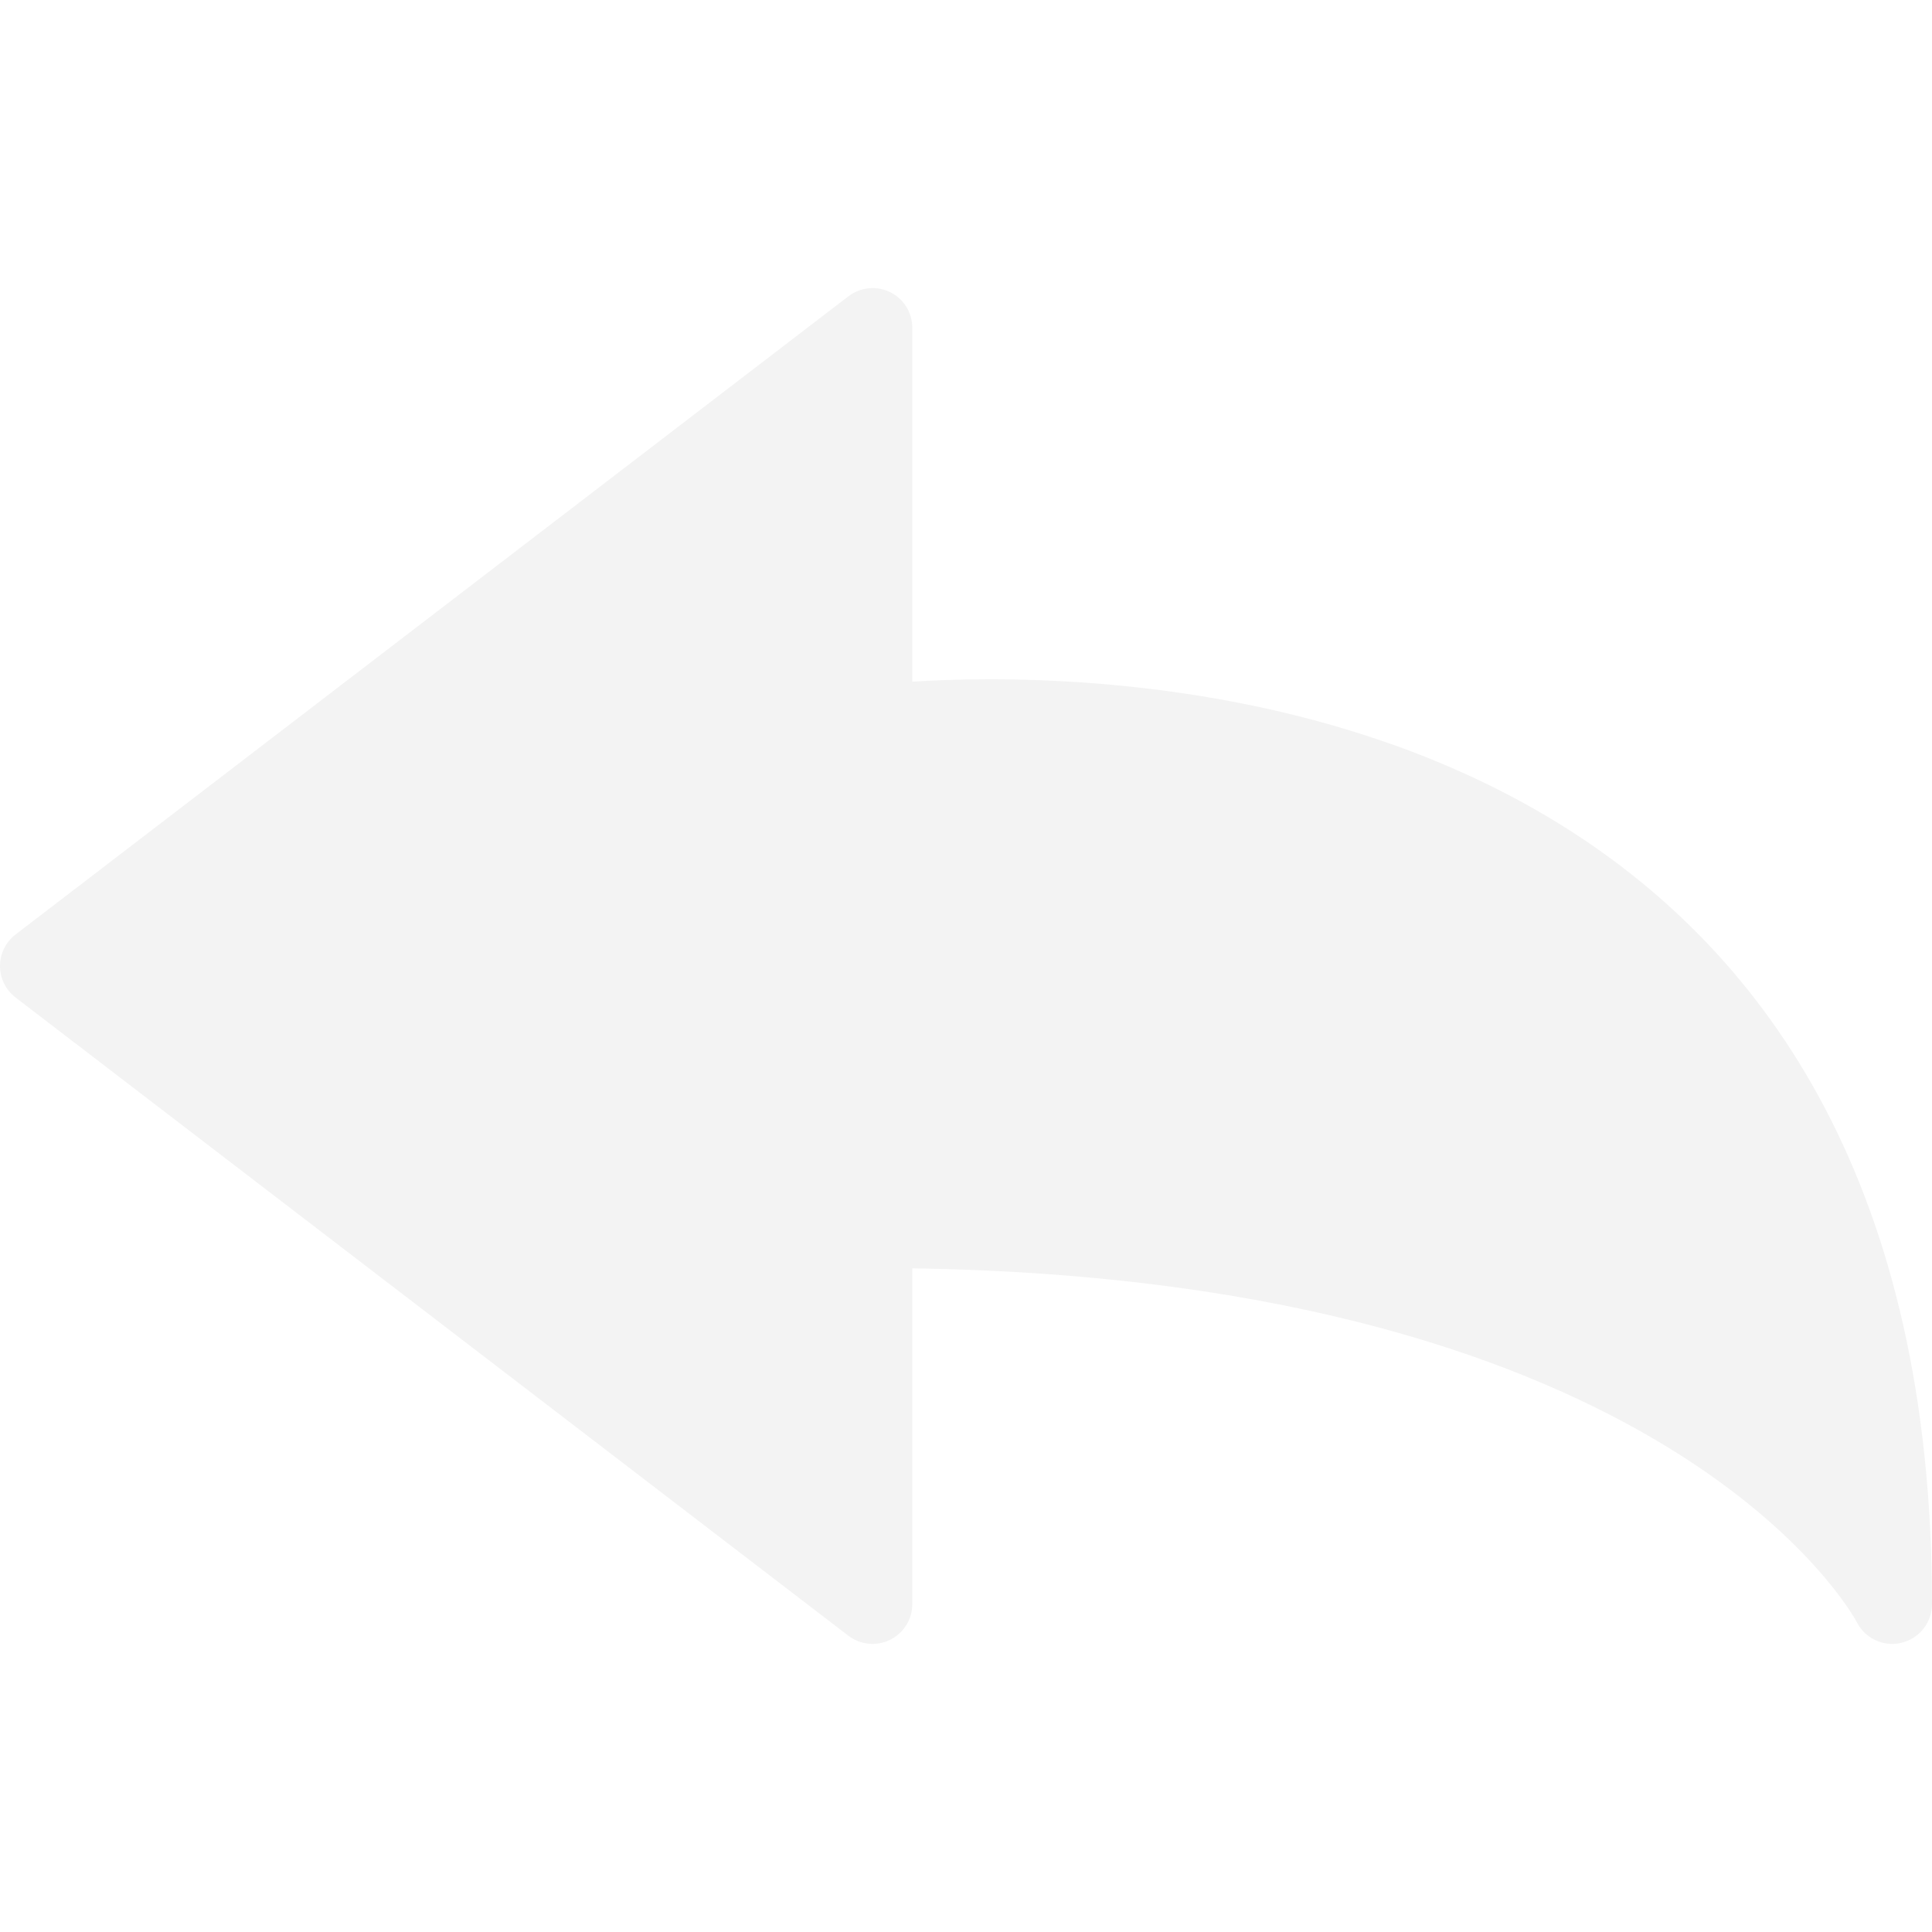
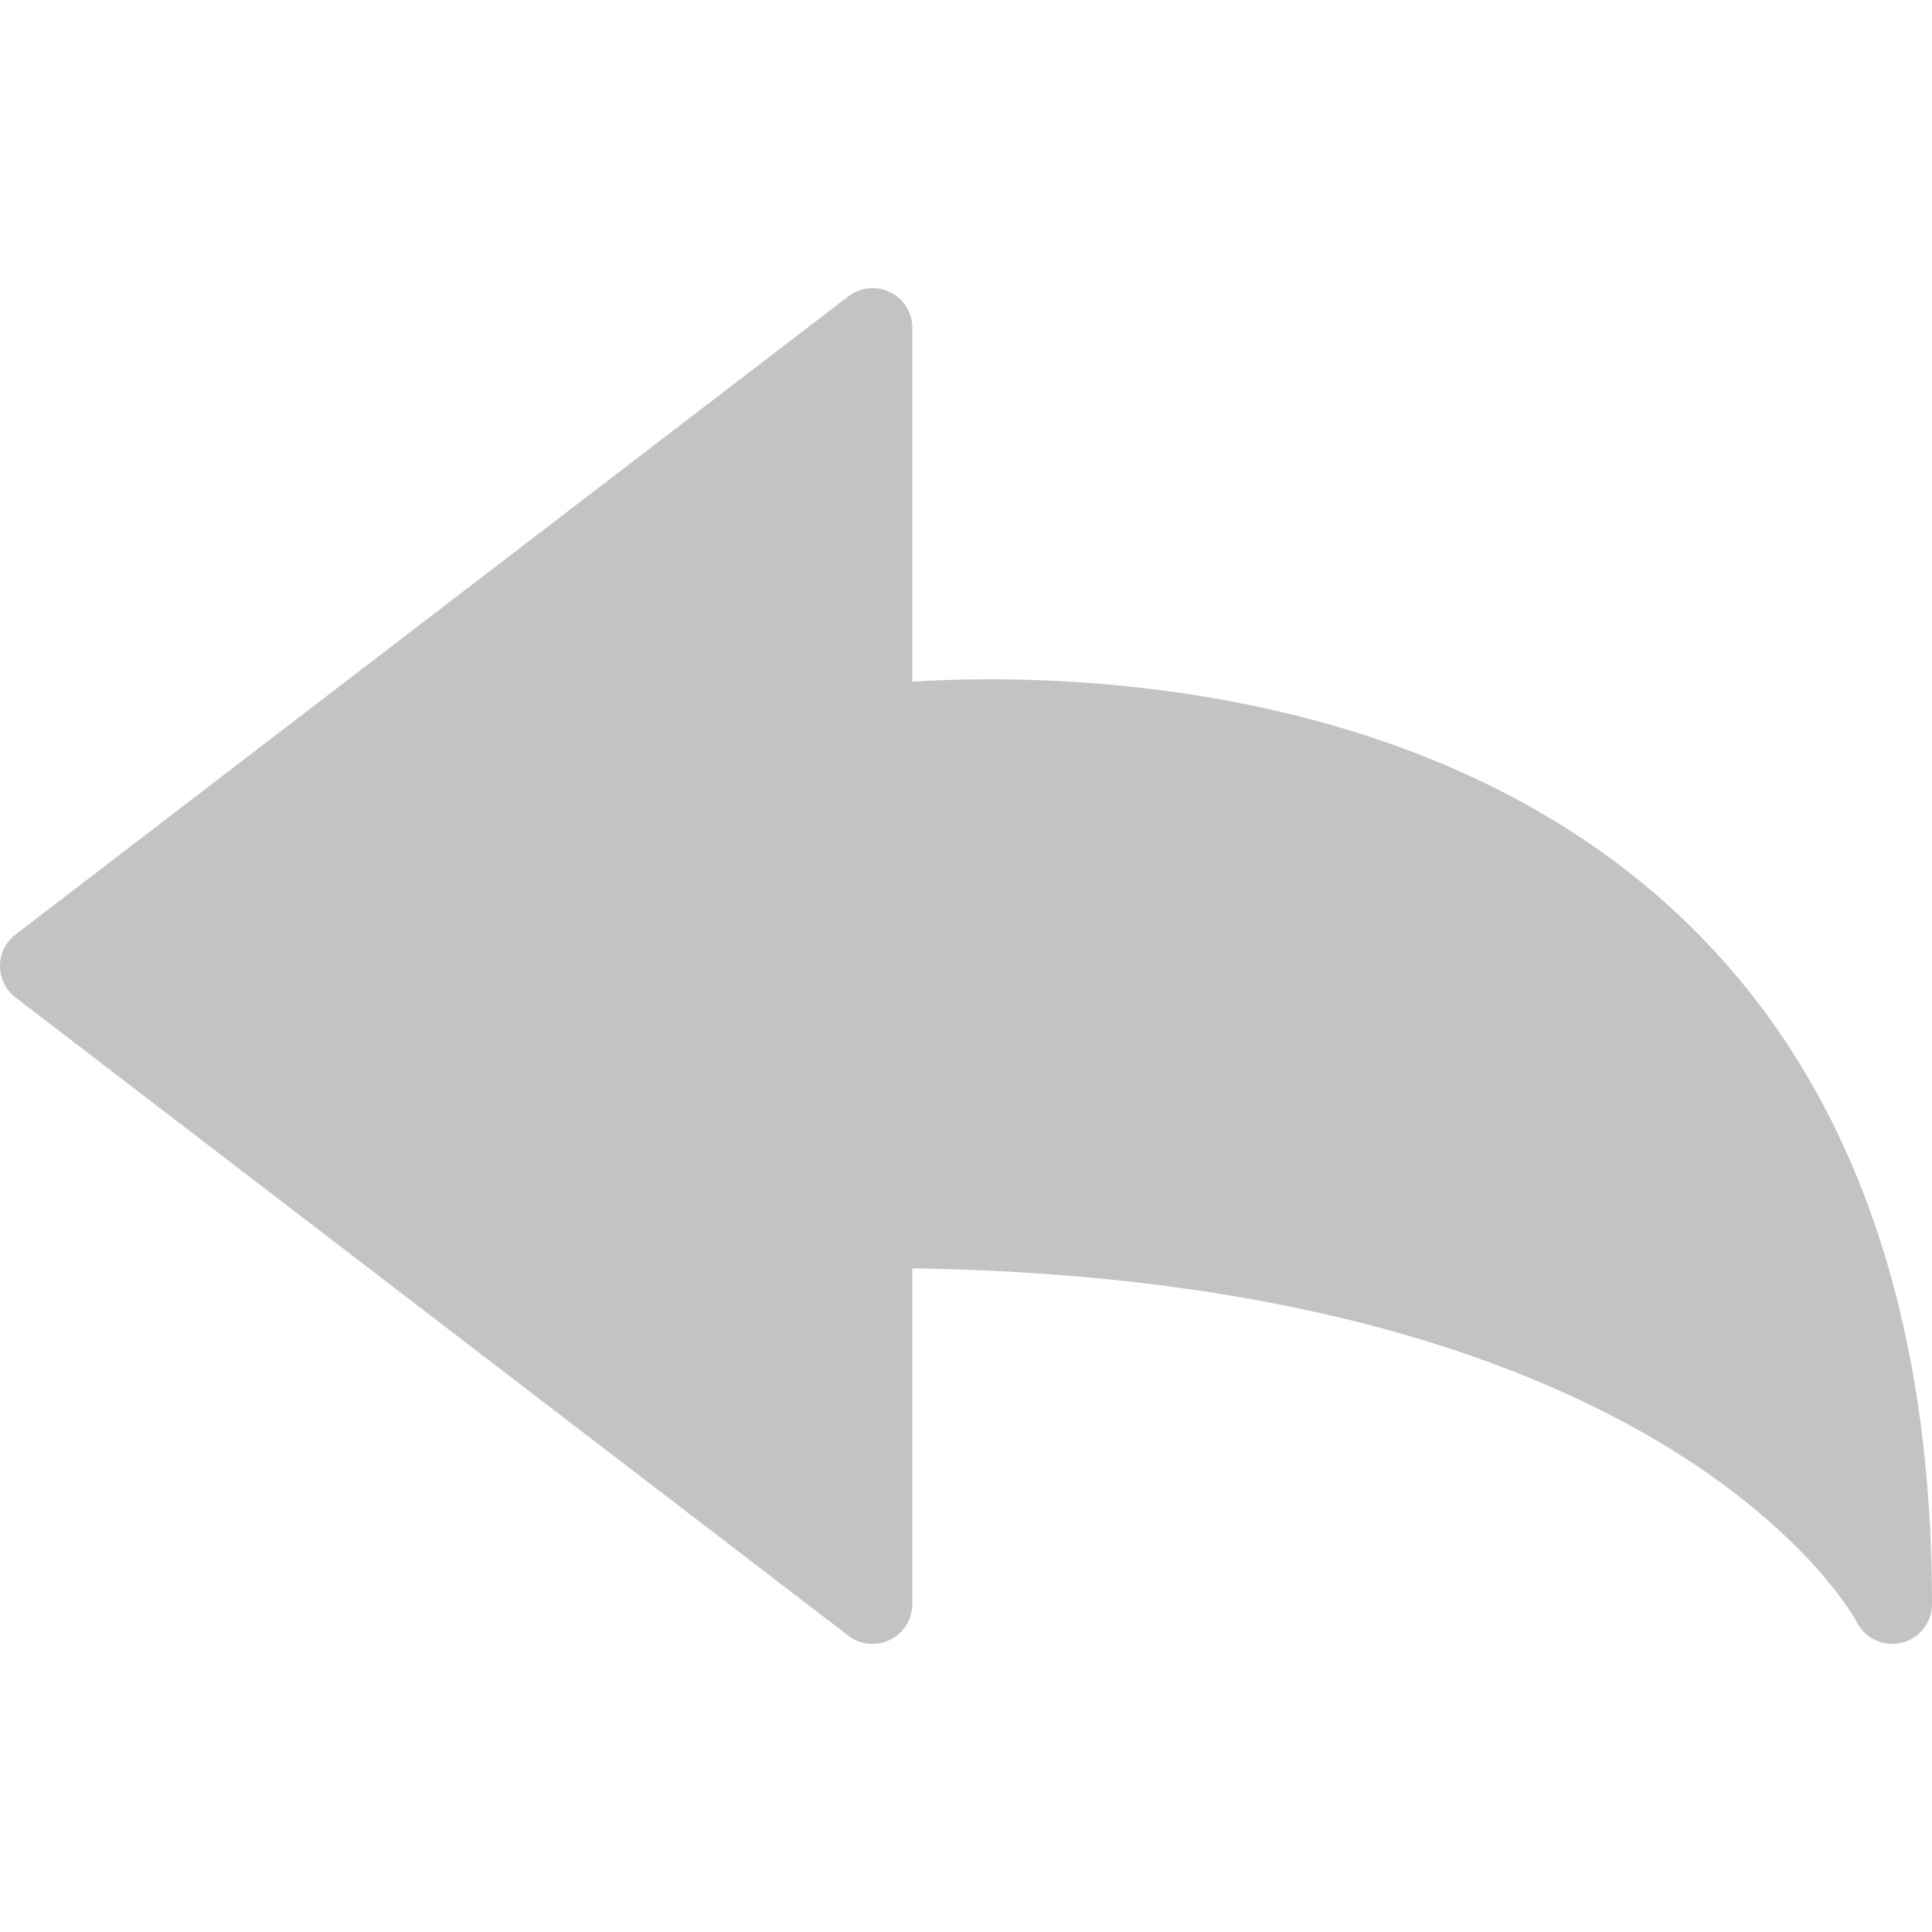
- <svg xmlns="http://www.w3.org/2000/svg" fill="#F3F3F3" version="1.1" id="Capa_1" width="20px" height="20px" viewBox="0 0 299.021 299.021" xml:space="preserve">
+ <svg xmlns="http://www.w3.org/2000/svg" fill="#C3C3C3" version="1.1" id="Capa_1" width="20px" height="20px" viewBox="0 0 299.021 299.021" xml:space="preserve">
  <g>
    <g>
      <path d="M292.866,254.432c-2.288,0-4.443-1.285-5.5-3.399c-0.354-0.684-28.541-52.949-146.169-54.727v51.977    c0,2.342-1.333,4.48-3.432,5.513c-2.096,1.033-4.594,0.793-6.461-0.63L2.417,154.392C0.898,153.227,0,151.425,0,149.516    c0-1.919,0.898-3.72,2.417-4.888l128.893-98.77c1.87-1.426,4.365-1.667,6.461-0.639c2.099,1.026,3.432,3.173,3.432,5.509v54.776    c3.111-0.198,7.164-0.37,11.947-0.37c43.861,0,145.871,13.952,145.871,143.136c0,2.858-1.964,5.344-4.75,5.993    C293.802,254.384,293.34,254.432,292.866,254.432z" />
    </g>
  </g>
</svg>
